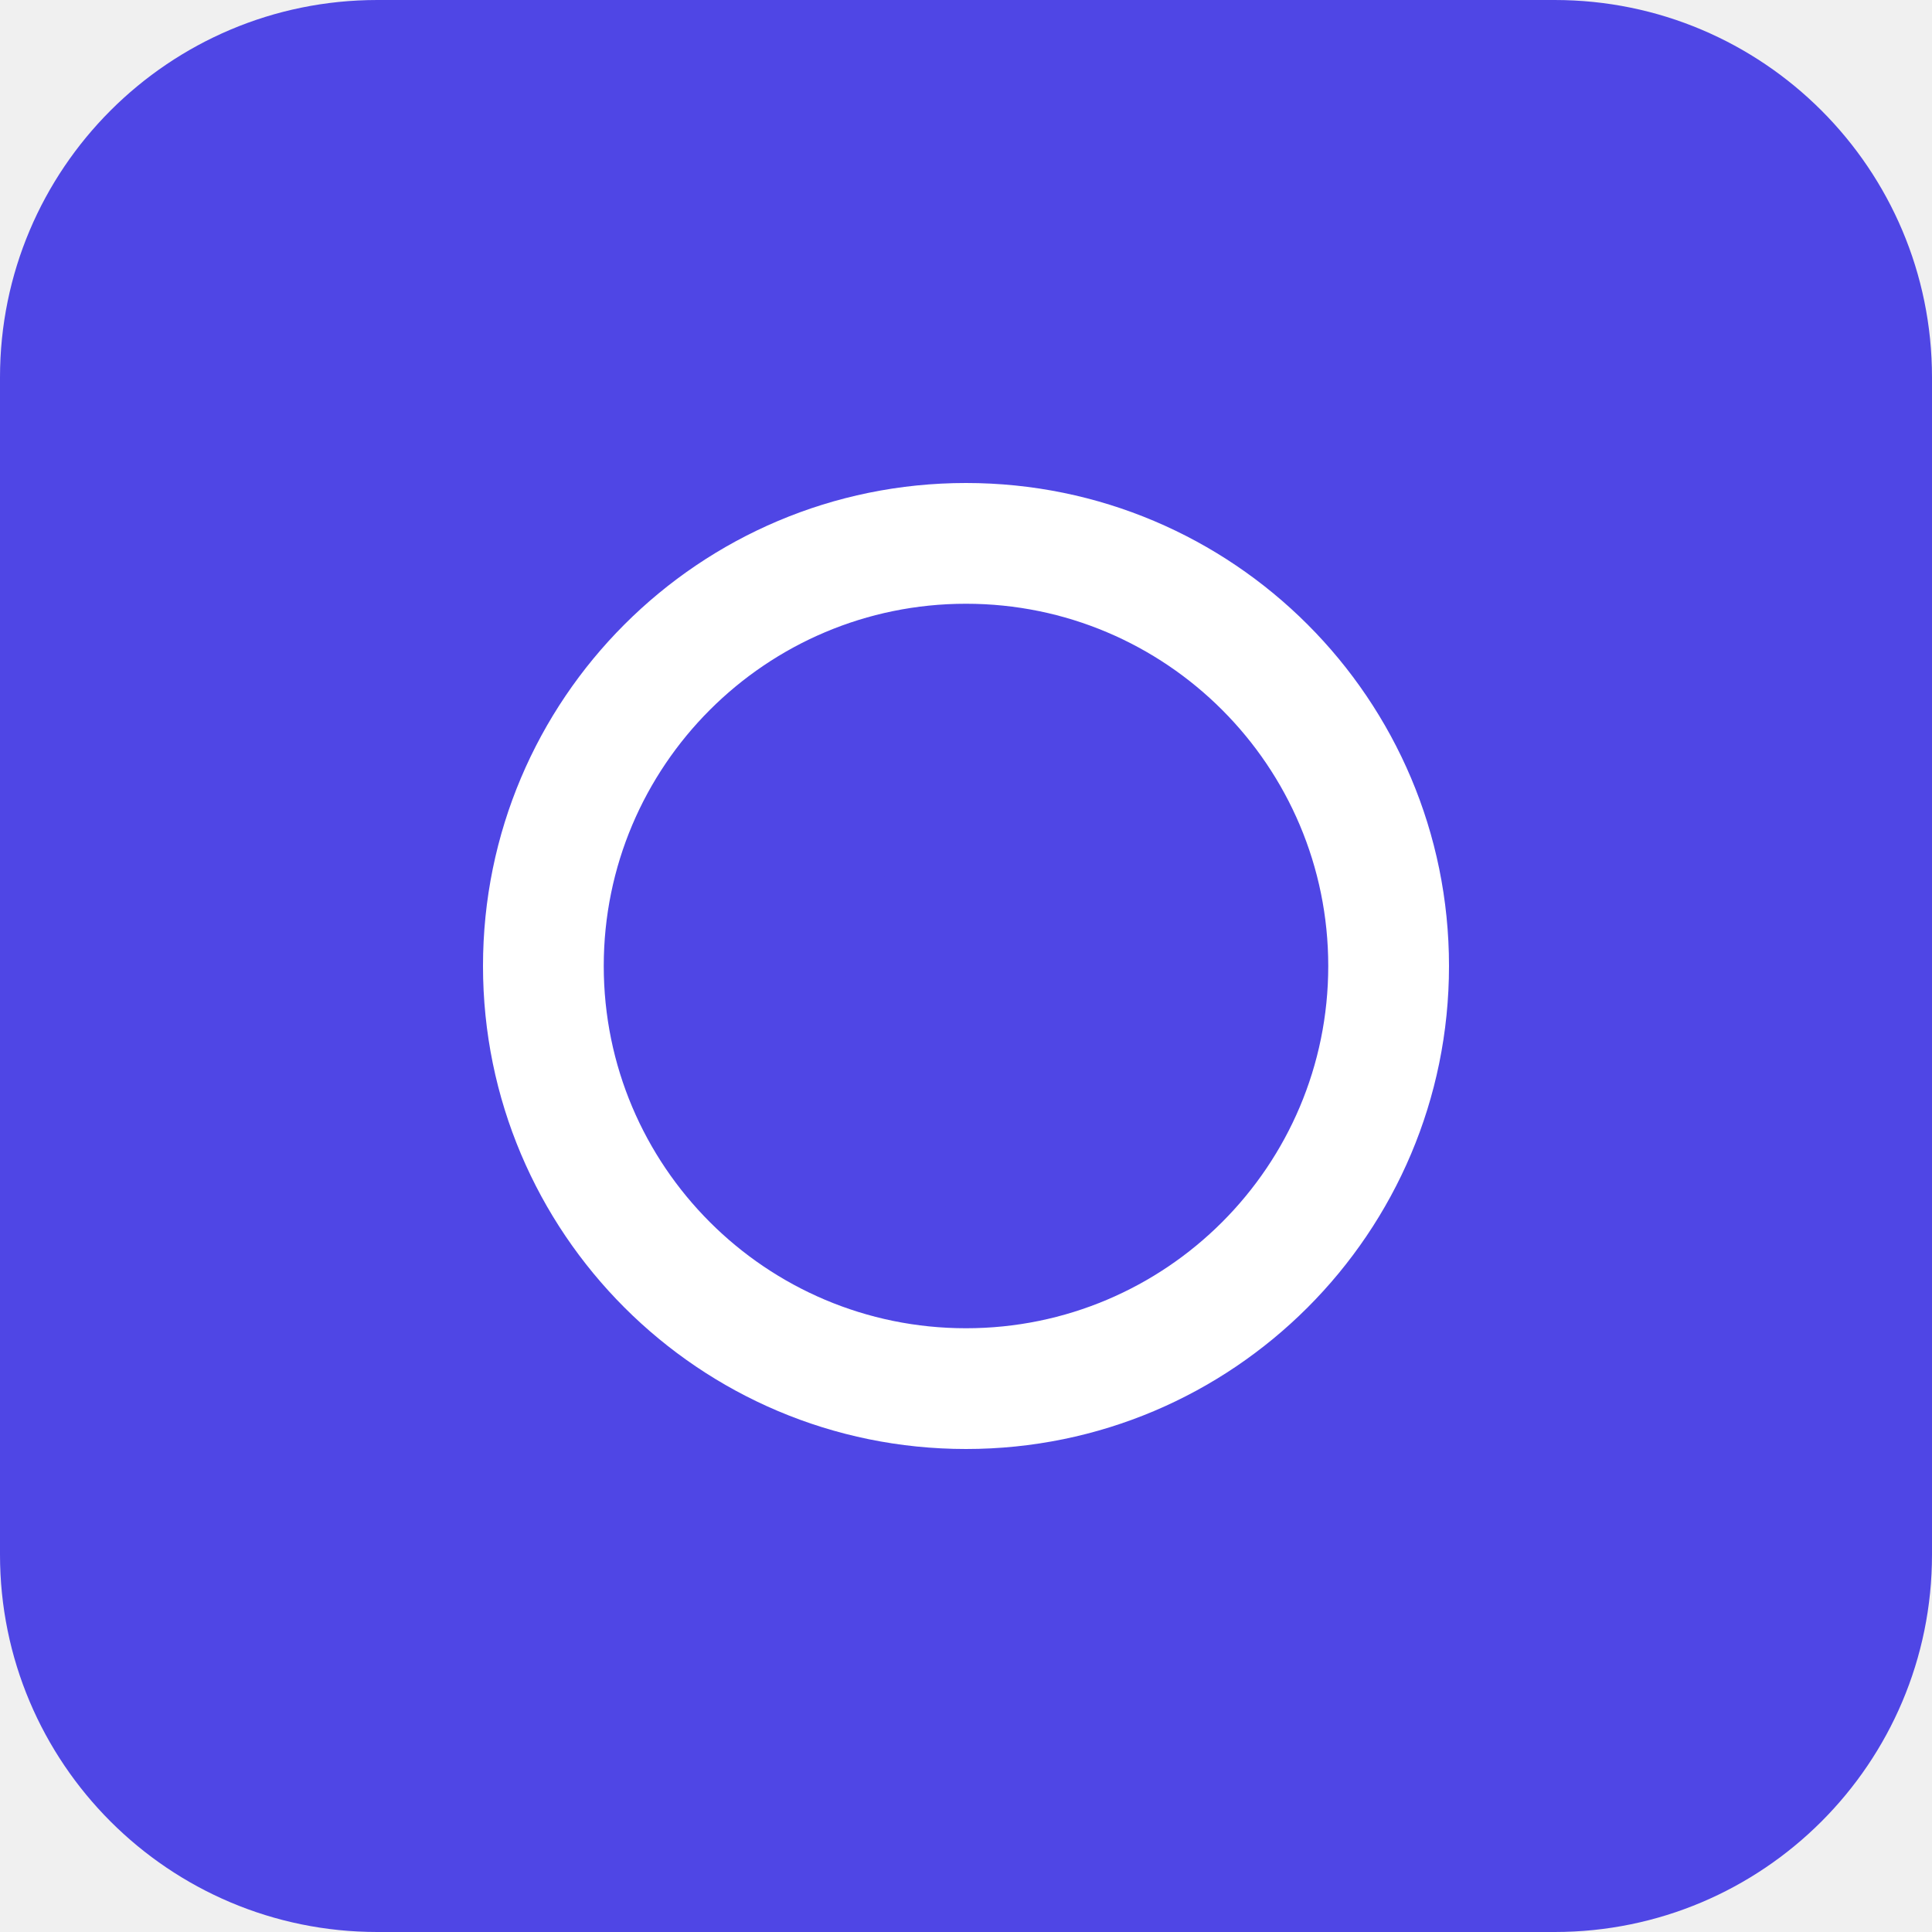
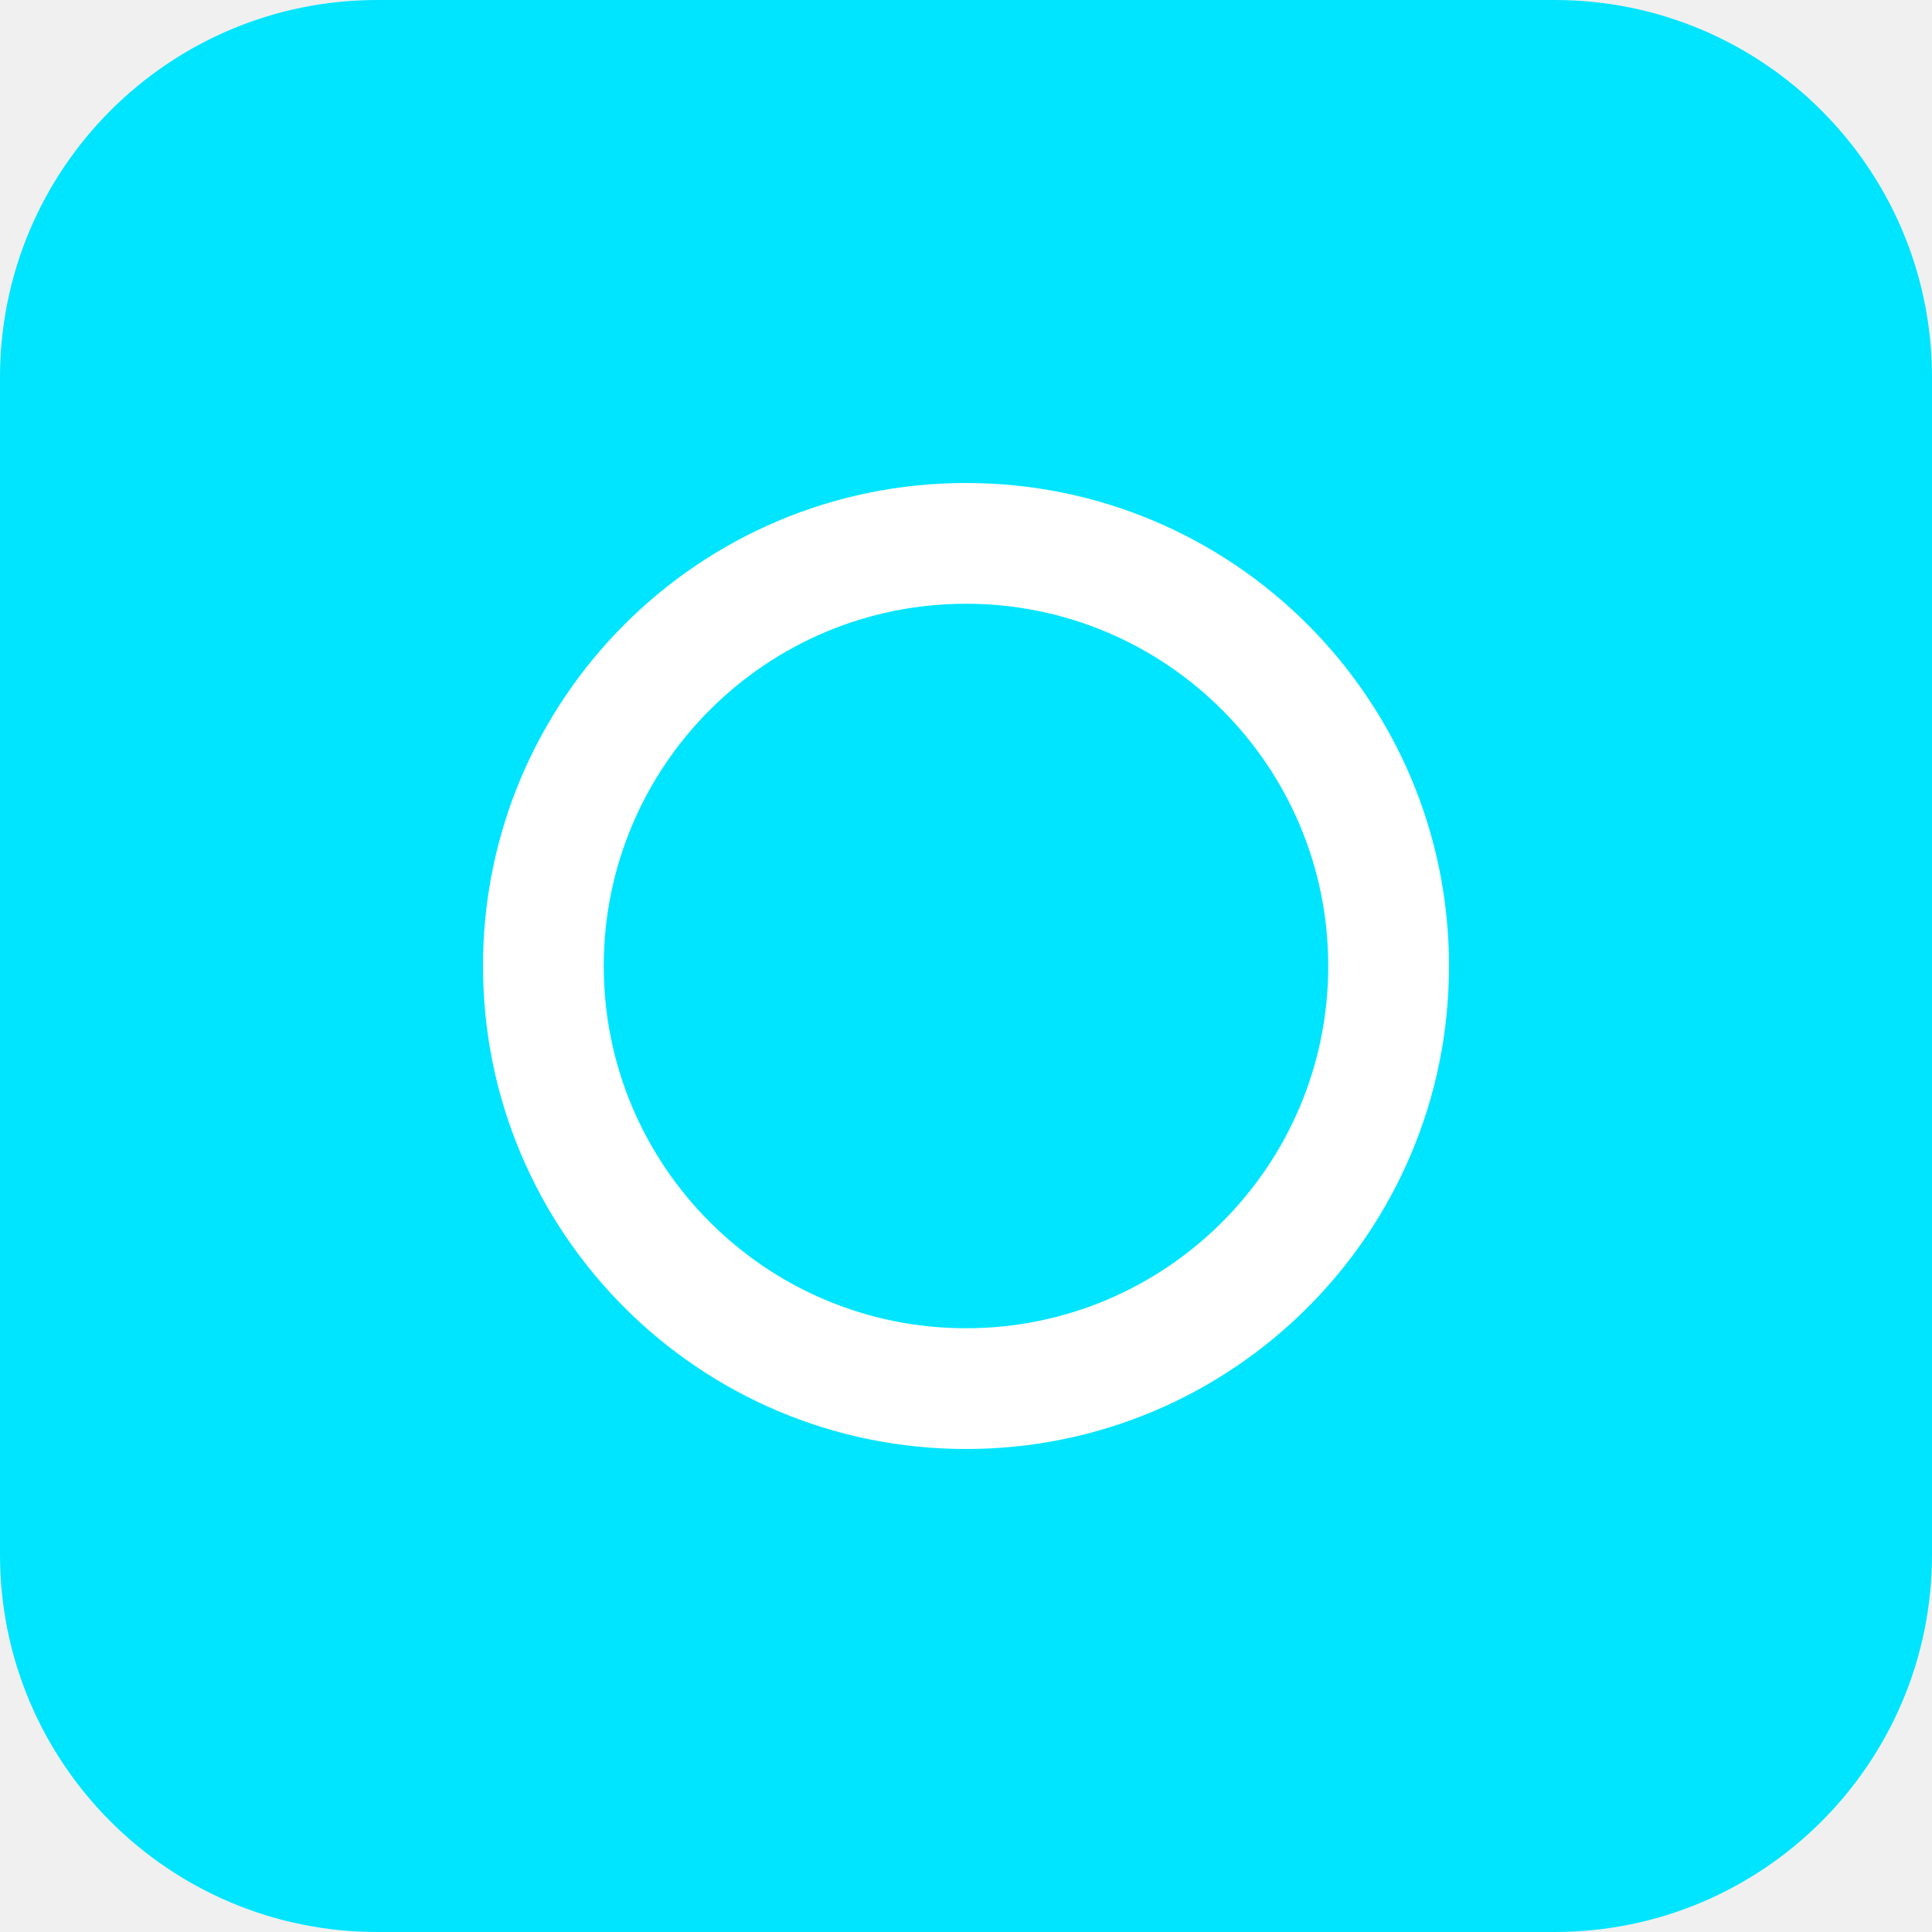
<svg xmlns="http://www.w3.org/2000/svg" viewBox="0 0 512 512" width="512" height="512">
-   <rect width="512" height="512" rx="100" fill="#4f46e5" />
+   <rect width="512" height="512" rx="100" fill="#00e5ff" />
  <path d="M256 128c-70.7 0-128 57.3-128 128s57.3 128 128 128 128-57.3 128-128-57.3-128-128-128zm0 224c-53 0-96-43-96-96s43-96 96-96 96 43 96 96-43 96-96 96z" fill="#ffffff" />
-   <path d="M256 192c-35.3 0-64 28.7-64 64s28.7 64 64 64 64-28.7 64-64-28.7-64-64-64zm0 96c-17.7 0-32-14.3-32-32s14.3-32 32-32 32 14.3 32 32-14.3 32-32 32z" fill="#4f46e5" />
+   <path d="M256 192c-35.3 0-64 28.7-64 64s28.7 64 64 64 64-28.7 64-64-28.7-64-64-64zm0 96c-17.7 0-32-14.3-32-32s14.3-32 32-32 32 14.3 32 32-14.3 32-32 32z" fill="#00e5ff" />
</svg>
